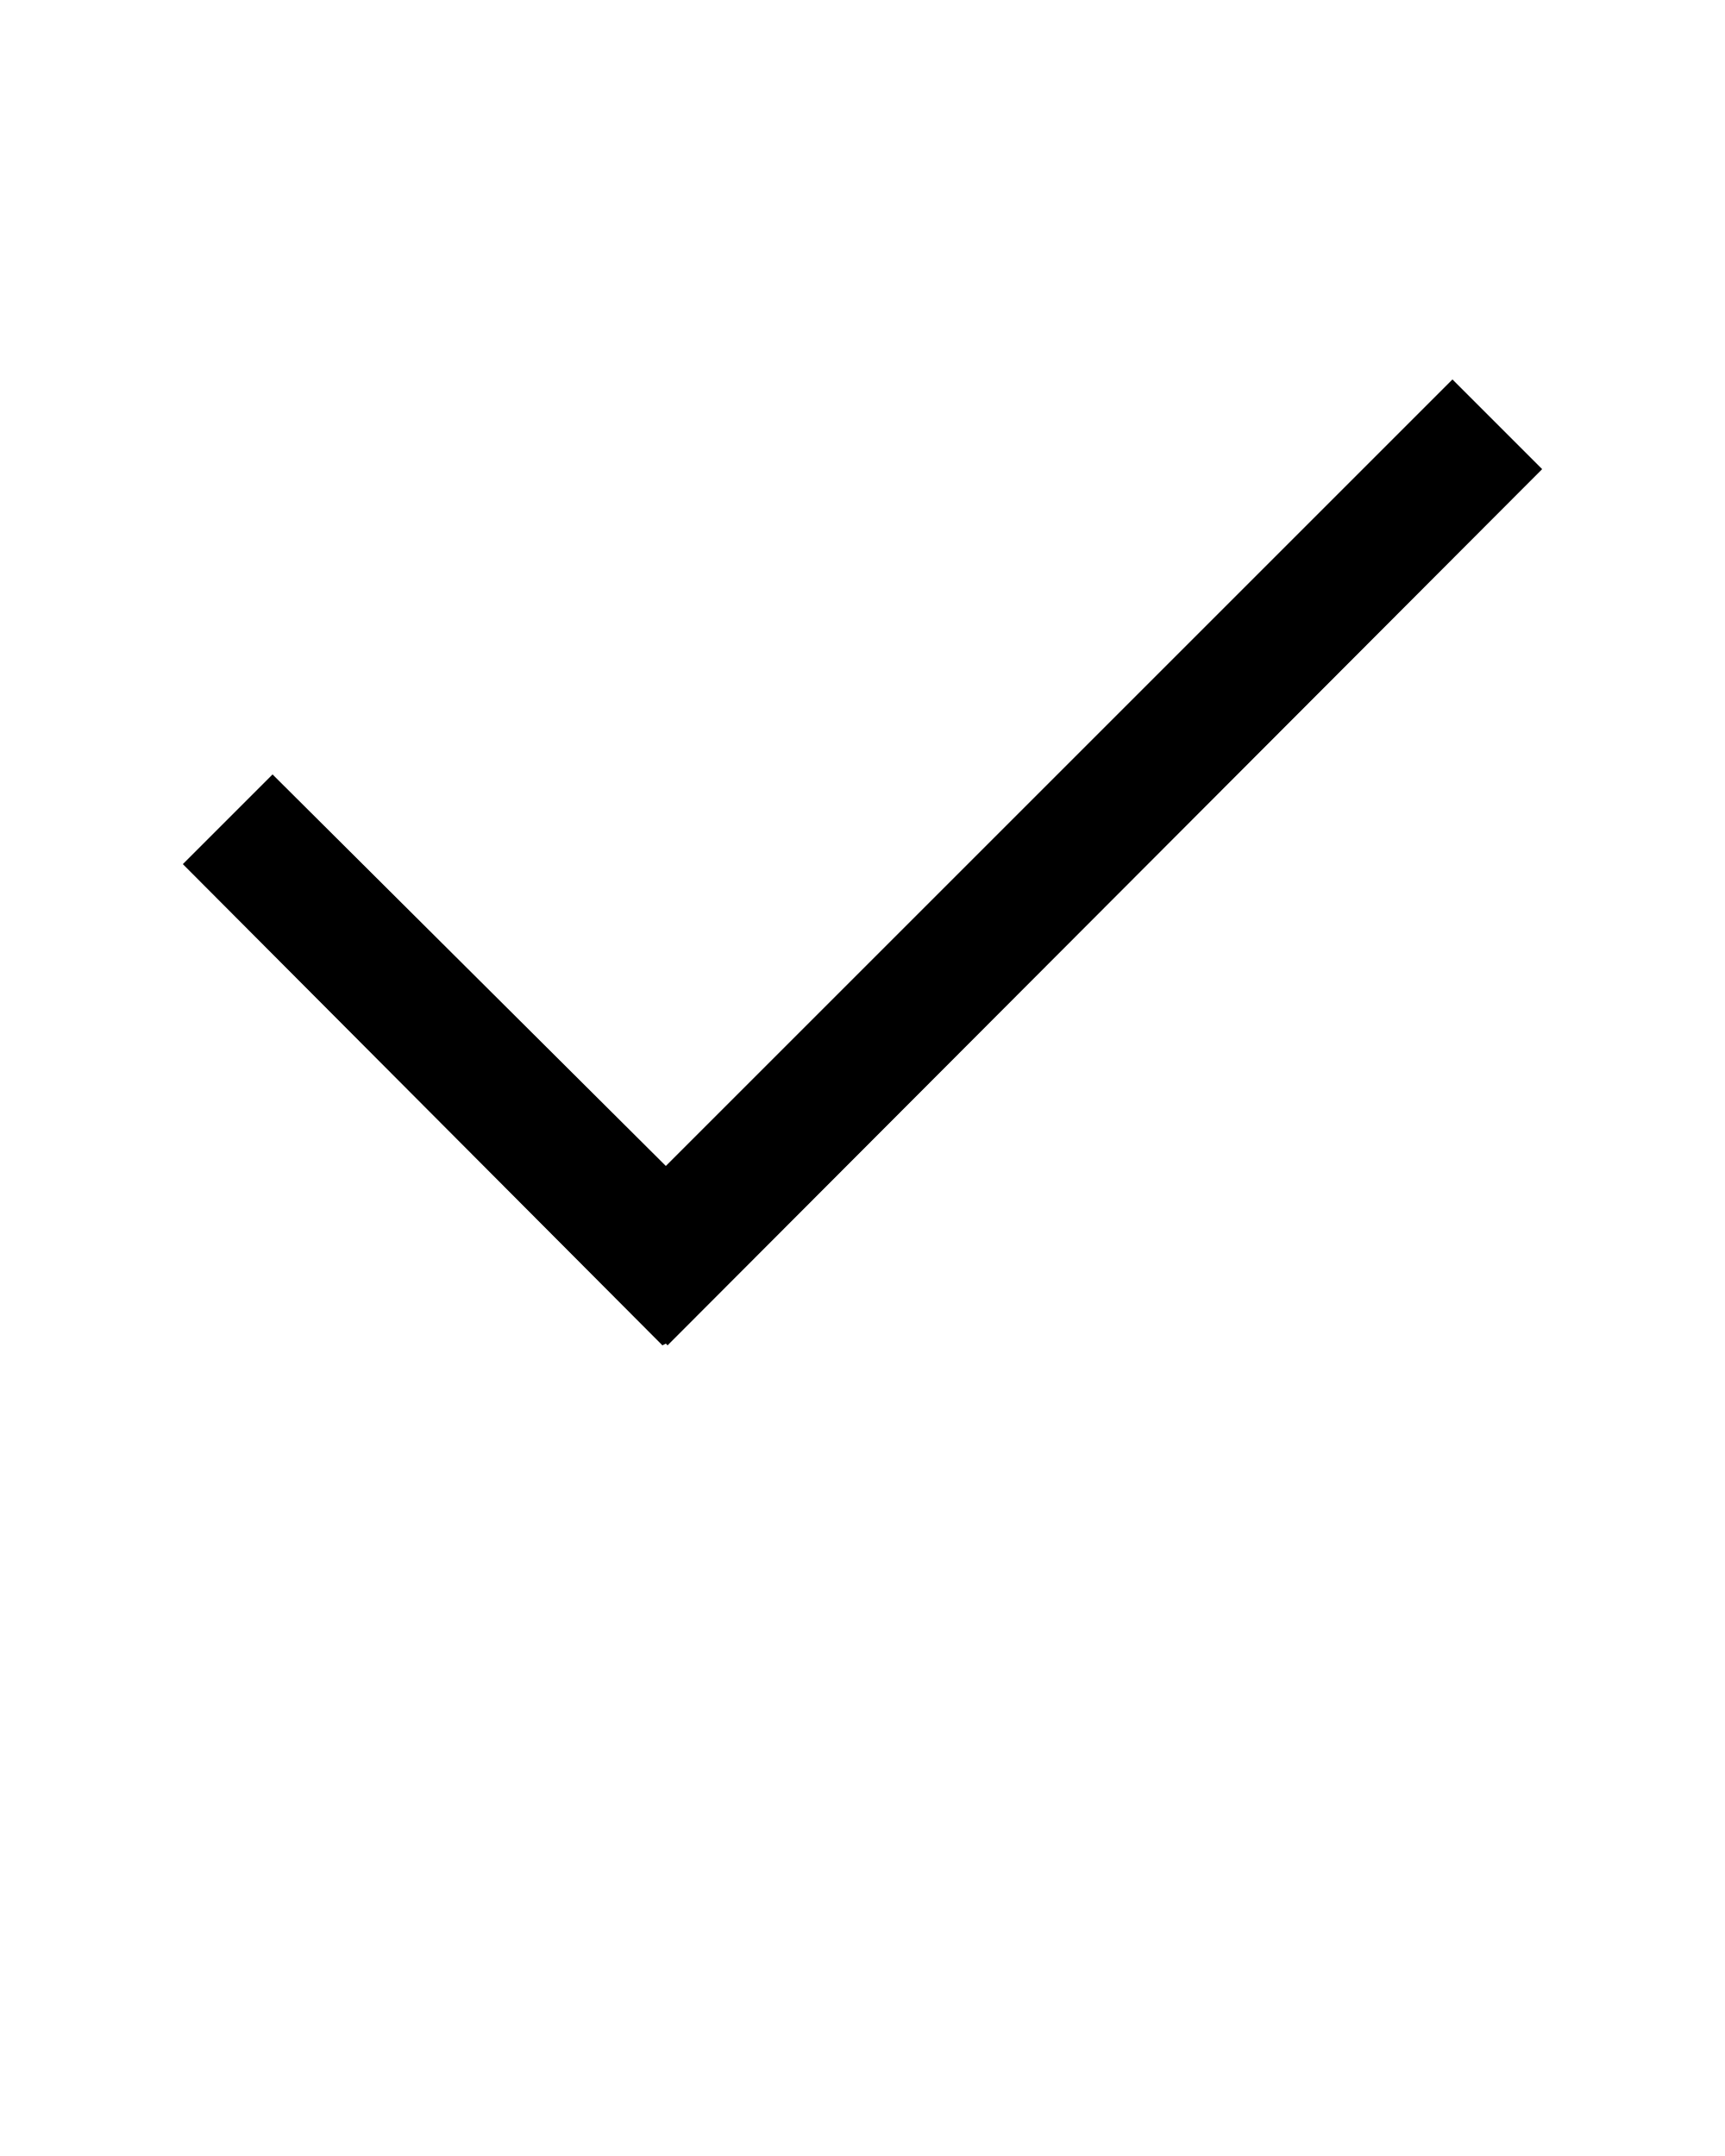
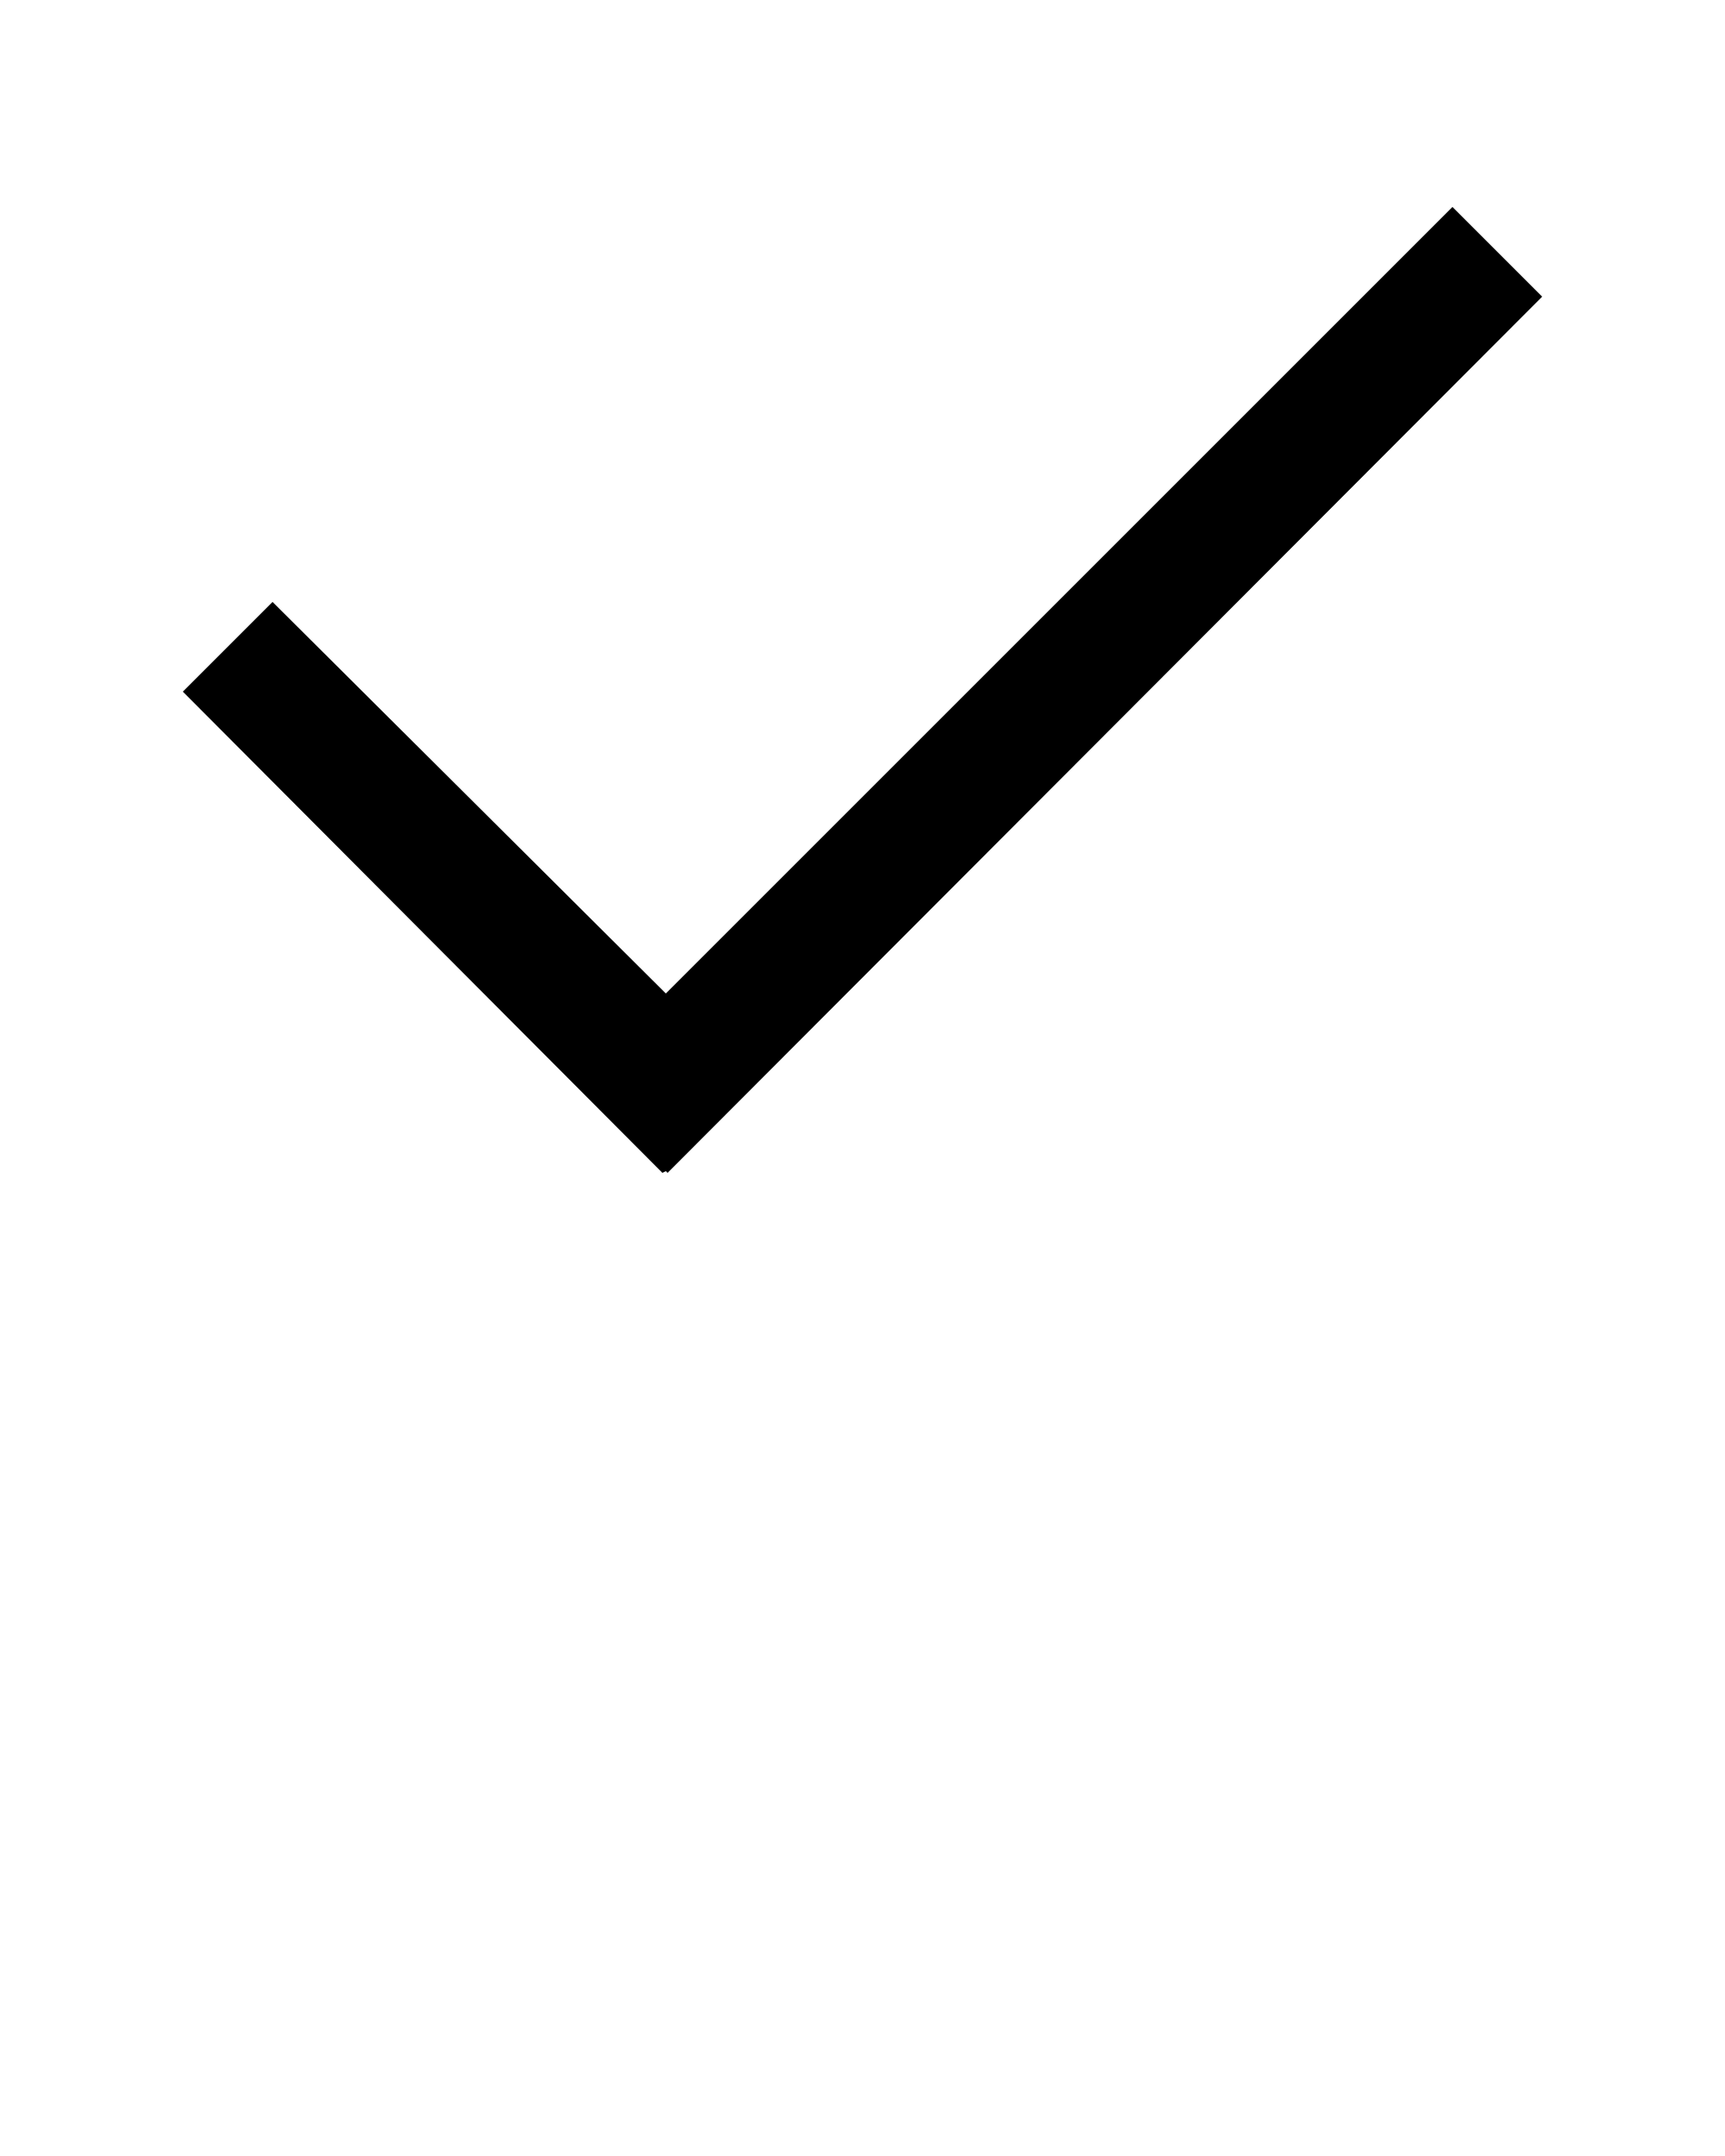
- <svg xmlns="http://www.w3.org/2000/svg" version="1.1" x="0px" y="0px" viewBox="0 0 100 125" style="enable-background:new 0 0 100 100;" xml:space="preserve">
+ <svg xmlns="http://www.w3.org/2000/svg" viewBox="0 10 100 125">
  <style type="text/css">
	.st0{fill:none;}
</style>
  <polygon points="89.4,27.2 84.2,22 38.6,67.6 15.8,44.9 10.6,50.1 38.4,78 38.6,77.9 38.7,78 " />
</svg>
